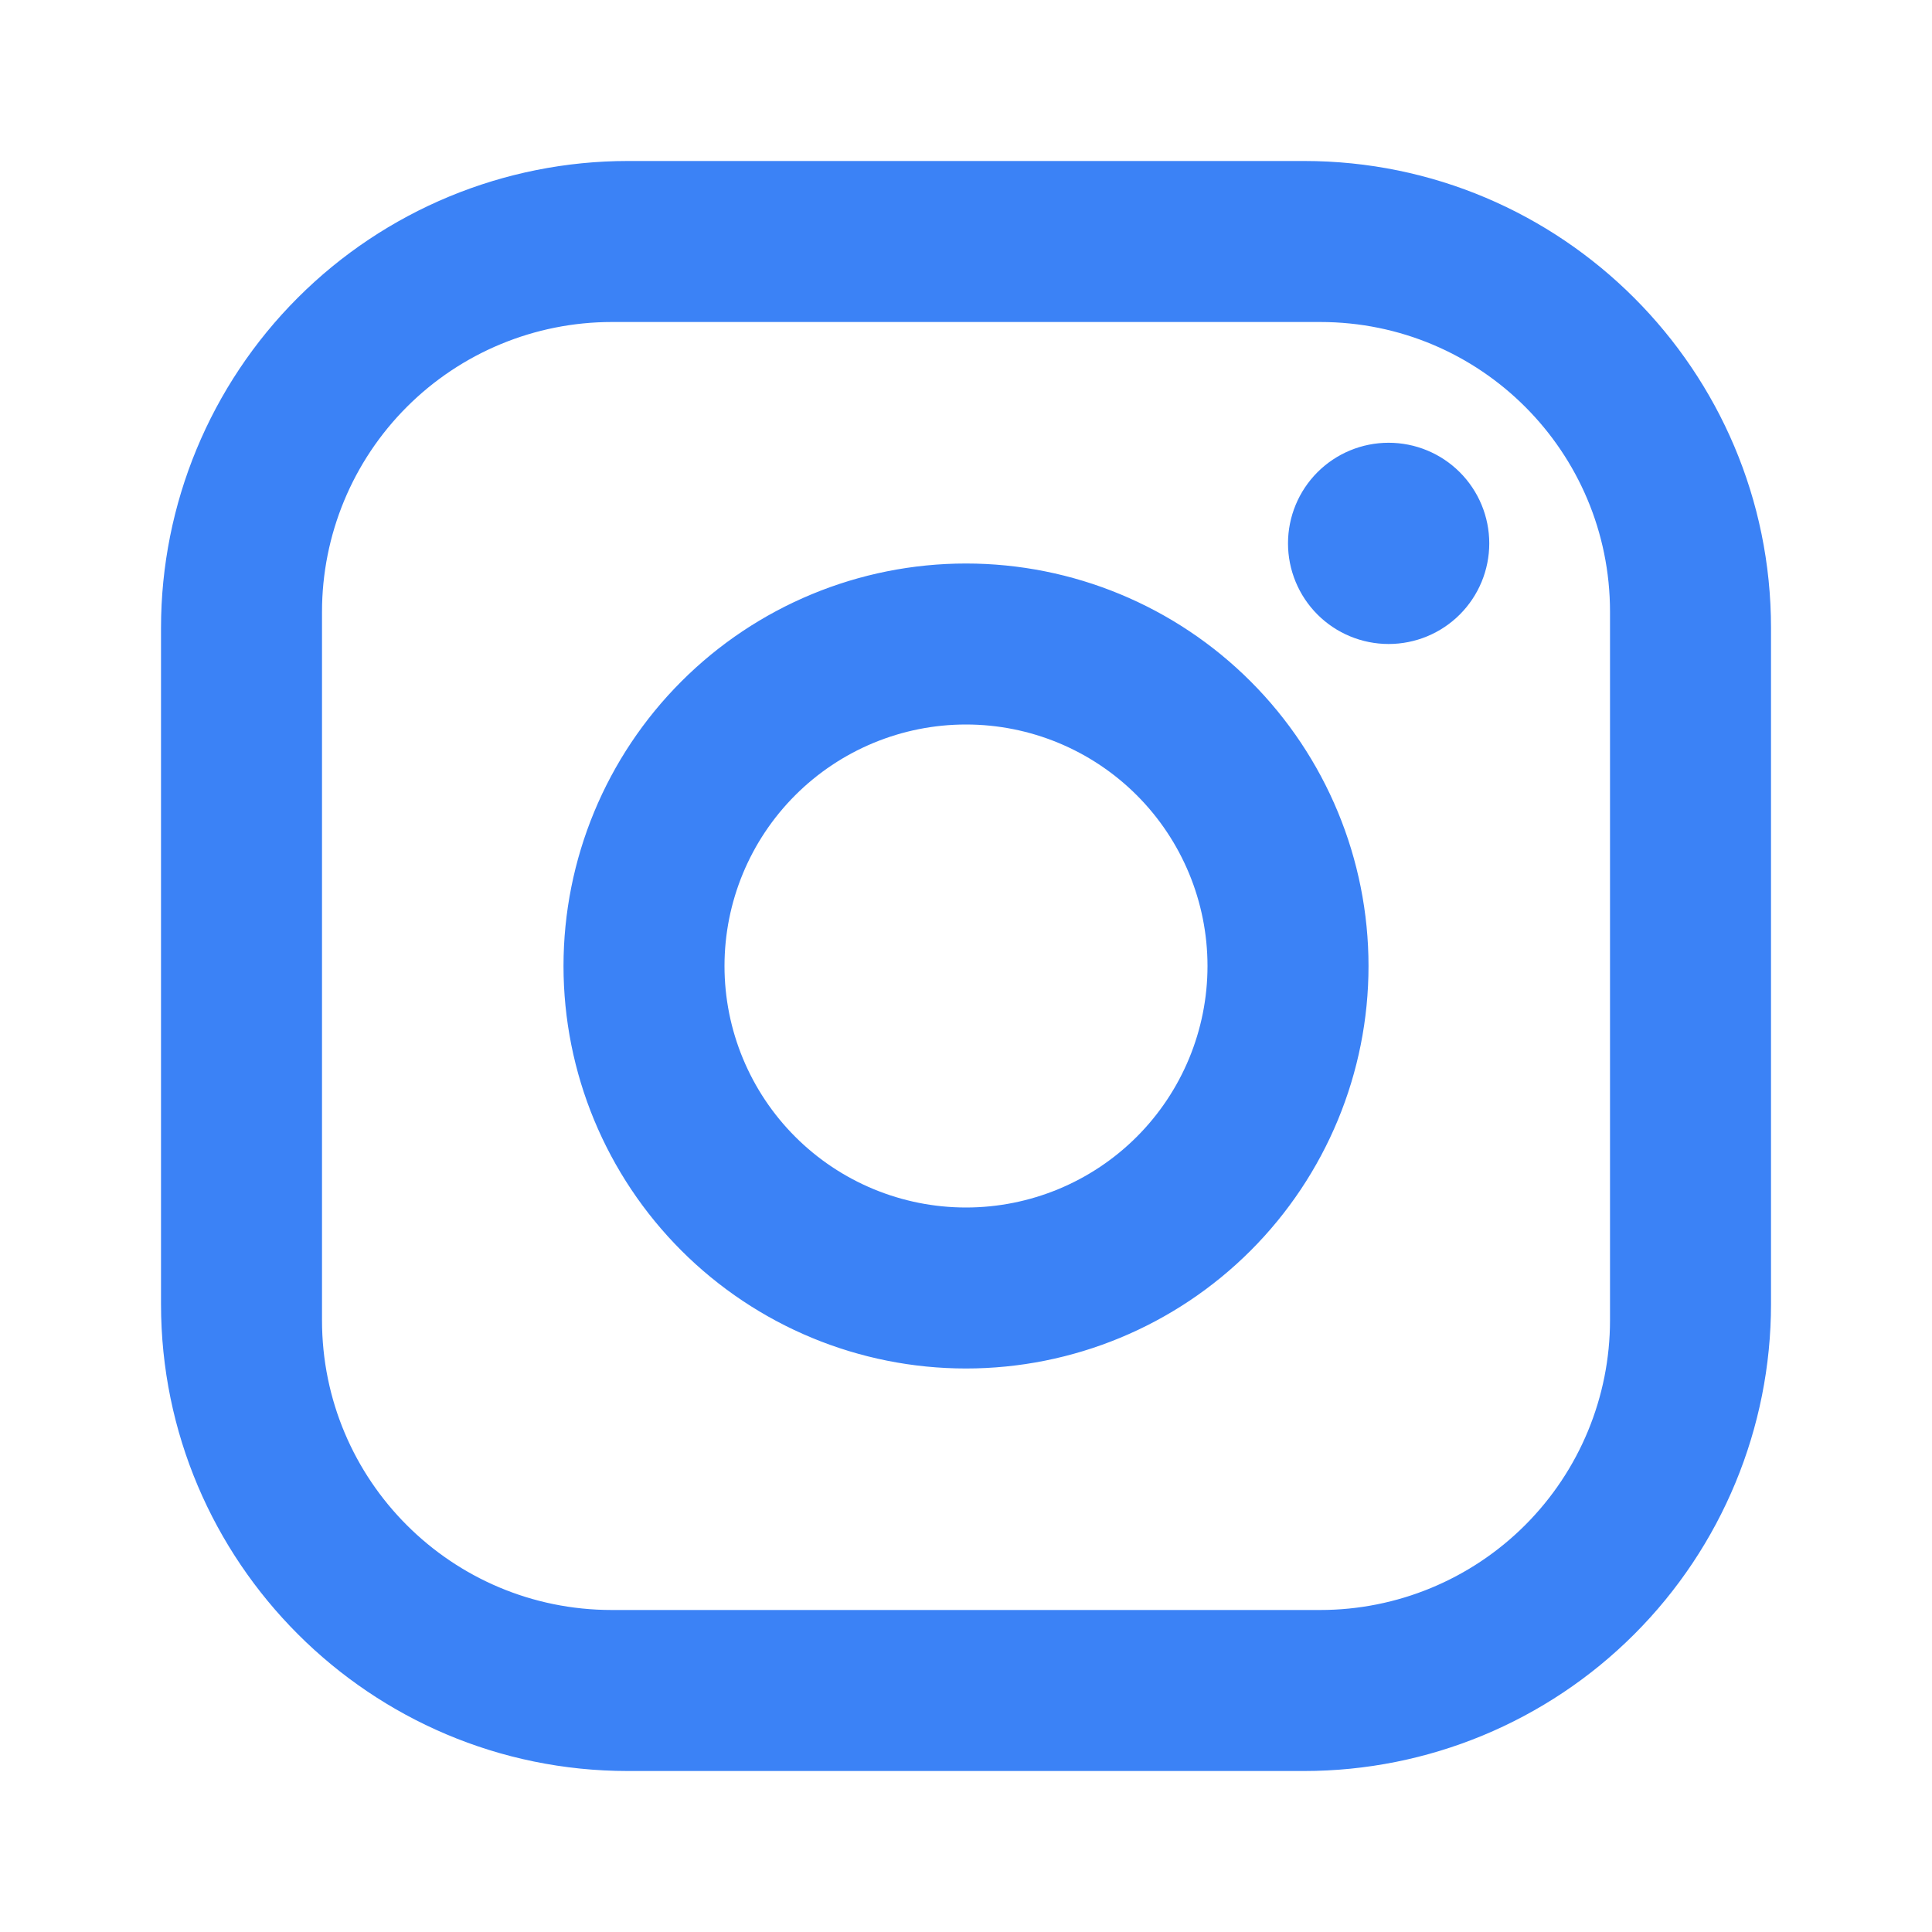
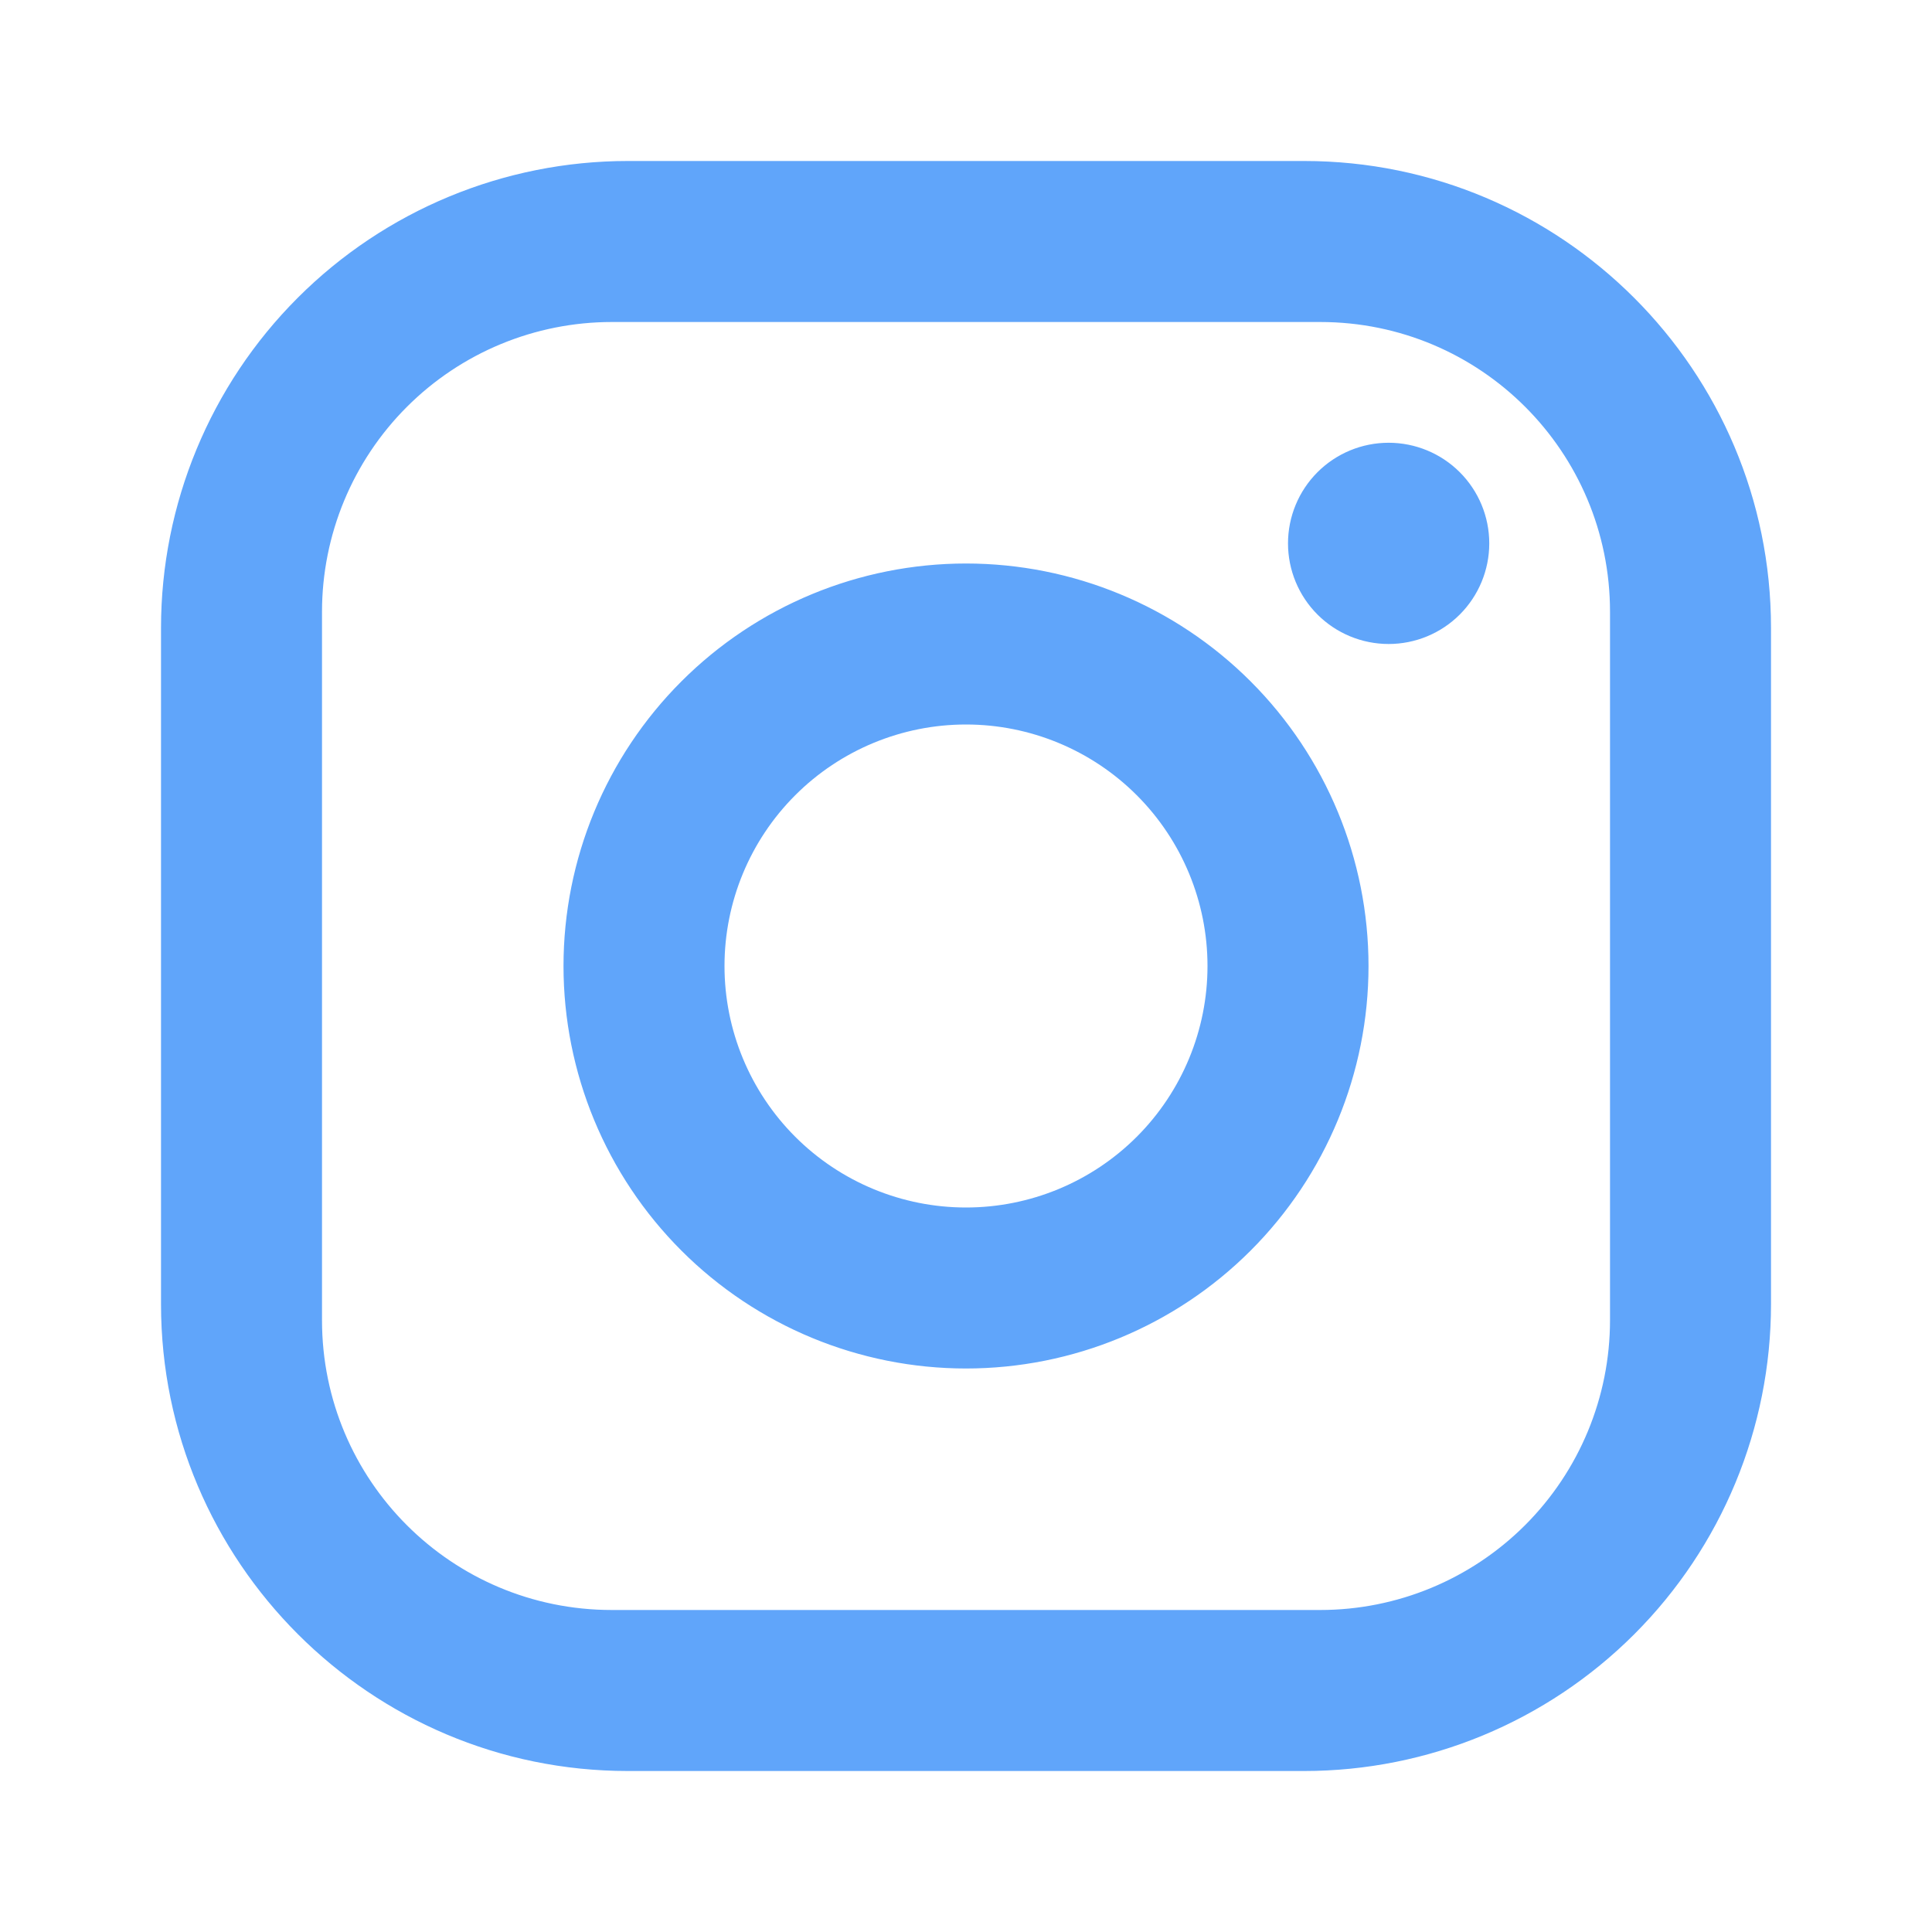
<svg xmlns="http://www.w3.org/2000/svg" width="100" height="100" viewBox="0 0 100 100" fill="none">
-   <path d="M32.5 8.333H67.5C80.834 8.333 91.667 19.167 91.667 32.5V67.5C91.667 73.909 89.121 80.056 84.589 84.588C80.056 89.121 73.91 91.667 67.5 91.667H32.5C19.167 91.667 8.334 80.833 8.334 67.5V32.5C8.334 26.091 10.88 19.944 15.412 15.412C19.944 10.88 26.091 8.333 32.5 8.333ZM31.667 16.667C27.689 16.667 23.873 18.247 21.06 21.06C18.247 23.873 16.667 27.688 16.667 31.667V68.333C16.667 76.625 23.375 83.333 31.667 83.333H68.334C72.312 83.333 76.127 81.753 78.94 78.94C81.753 76.127 83.334 72.312 83.334 68.333V31.667C83.334 23.375 76.625 16.667 68.334 16.667H31.667ZM71.875 22.917C73.257 22.917 74.581 23.465 75.558 24.442C76.535 25.419 77.084 26.744 77.084 28.125C77.084 29.506 76.535 30.831 75.558 31.808C74.581 32.785 73.257 33.333 71.875 33.333C70.494 33.333 69.169 32.785 68.192 31.808C67.216 30.831 66.667 29.506 66.667 28.125C66.667 26.744 67.216 25.419 68.192 24.442C69.169 23.465 70.494 22.917 71.875 22.917ZM50 29.167C55.526 29.167 60.825 31.362 64.732 35.269C68.639 39.176 70.834 44.475 70.834 50C70.834 55.525 68.639 60.824 64.732 64.731C60.825 68.638 55.526 70.833 50 70.833C44.475 70.833 39.176 68.638 35.269 64.731C31.362 60.824 29.167 55.525 29.167 50C29.167 44.475 31.362 39.176 35.269 35.269C39.176 31.362 44.475 29.167 50 29.167ZM50 37.5C46.685 37.5 43.505 38.817 41.161 41.161C38.817 43.505 37.5 46.685 37.5 50C37.5 53.315 38.817 56.495 41.161 58.839C43.505 61.183 46.685 62.5 50 62.5C53.315 62.5 56.495 61.183 58.839 58.839C61.183 56.495 62.5 53.315 62.5 50C62.5 46.685 61.183 43.505 58.839 41.161C56.495 38.817 53.315 37.5 50 37.5Z" fill="#3B82F6" />
+   <path d="M32.5 8.333H67.5C80.834 8.333 91.667 19.167 91.667 32.5V67.5C91.667 73.909 89.121 80.056 84.589 84.588C80.056 89.121 73.91 91.667 67.5 91.667H32.5C19.167 91.667 8.334 80.833 8.334 67.5V32.5C8.334 26.091 10.88 19.944 15.412 15.412C19.944 10.88 26.091 8.333 32.5 8.333ZM31.667 16.667C27.689 16.667 23.873 18.247 21.06 21.06C18.247 23.873 16.667 27.688 16.667 31.667V68.333C16.667 76.625 23.375 83.333 31.667 83.333H68.334C72.312 83.333 76.127 81.753 78.94 78.94C81.753 76.127 83.334 72.312 83.334 68.333V31.667C83.334 23.375 76.625 16.667 68.334 16.667H31.667ZM71.875 22.917C73.257 22.917 74.581 23.465 75.558 24.442C76.535 25.419 77.084 26.744 77.084 28.125C77.084 29.506 76.535 30.831 75.558 31.808C74.581 32.785 73.257 33.333 71.875 33.333C70.494 33.333 69.169 32.785 68.192 31.808C67.216 30.831 66.667 29.506 66.667 28.125C66.667 26.744 67.216 25.419 68.192 24.442C69.169 23.465 70.494 22.917 71.875 22.917ZM50 29.167C55.526 29.167 60.825 31.362 64.732 35.269C68.639 39.176 70.834 44.475 70.834 50C70.834 55.525 68.639 60.824 64.732 64.731C60.825 68.638 55.526 70.833 50 70.833C44.475 70.833 39.176 68.638 35.269 64.731C31.362 60.824 29.167 55.525 29.167 50C29.167 44.475 31.362 39.176 35.269 35.269C39.176 31.362 44.475 29.167 50 29.167ZM50 37.5C46.685 37.5 43.505 38.817 41.161 41.161C38.817 43.505 37.5 46.685 37.5 50C37.5 53.315 38.817 56.495 41.161 58.839C43.505 61.183 46.685 62.5 50 62.5C53.315 62.5 56.495 61.183 58.839 58.839C61.183 56.495 62.5 53.315 62.5 50C62.5 46.685 61.183 43.505 58.839 41.161C56.495 38.817 53.315 37.5 50 37.5Z" fill="#60A5FA" />
</svg>
